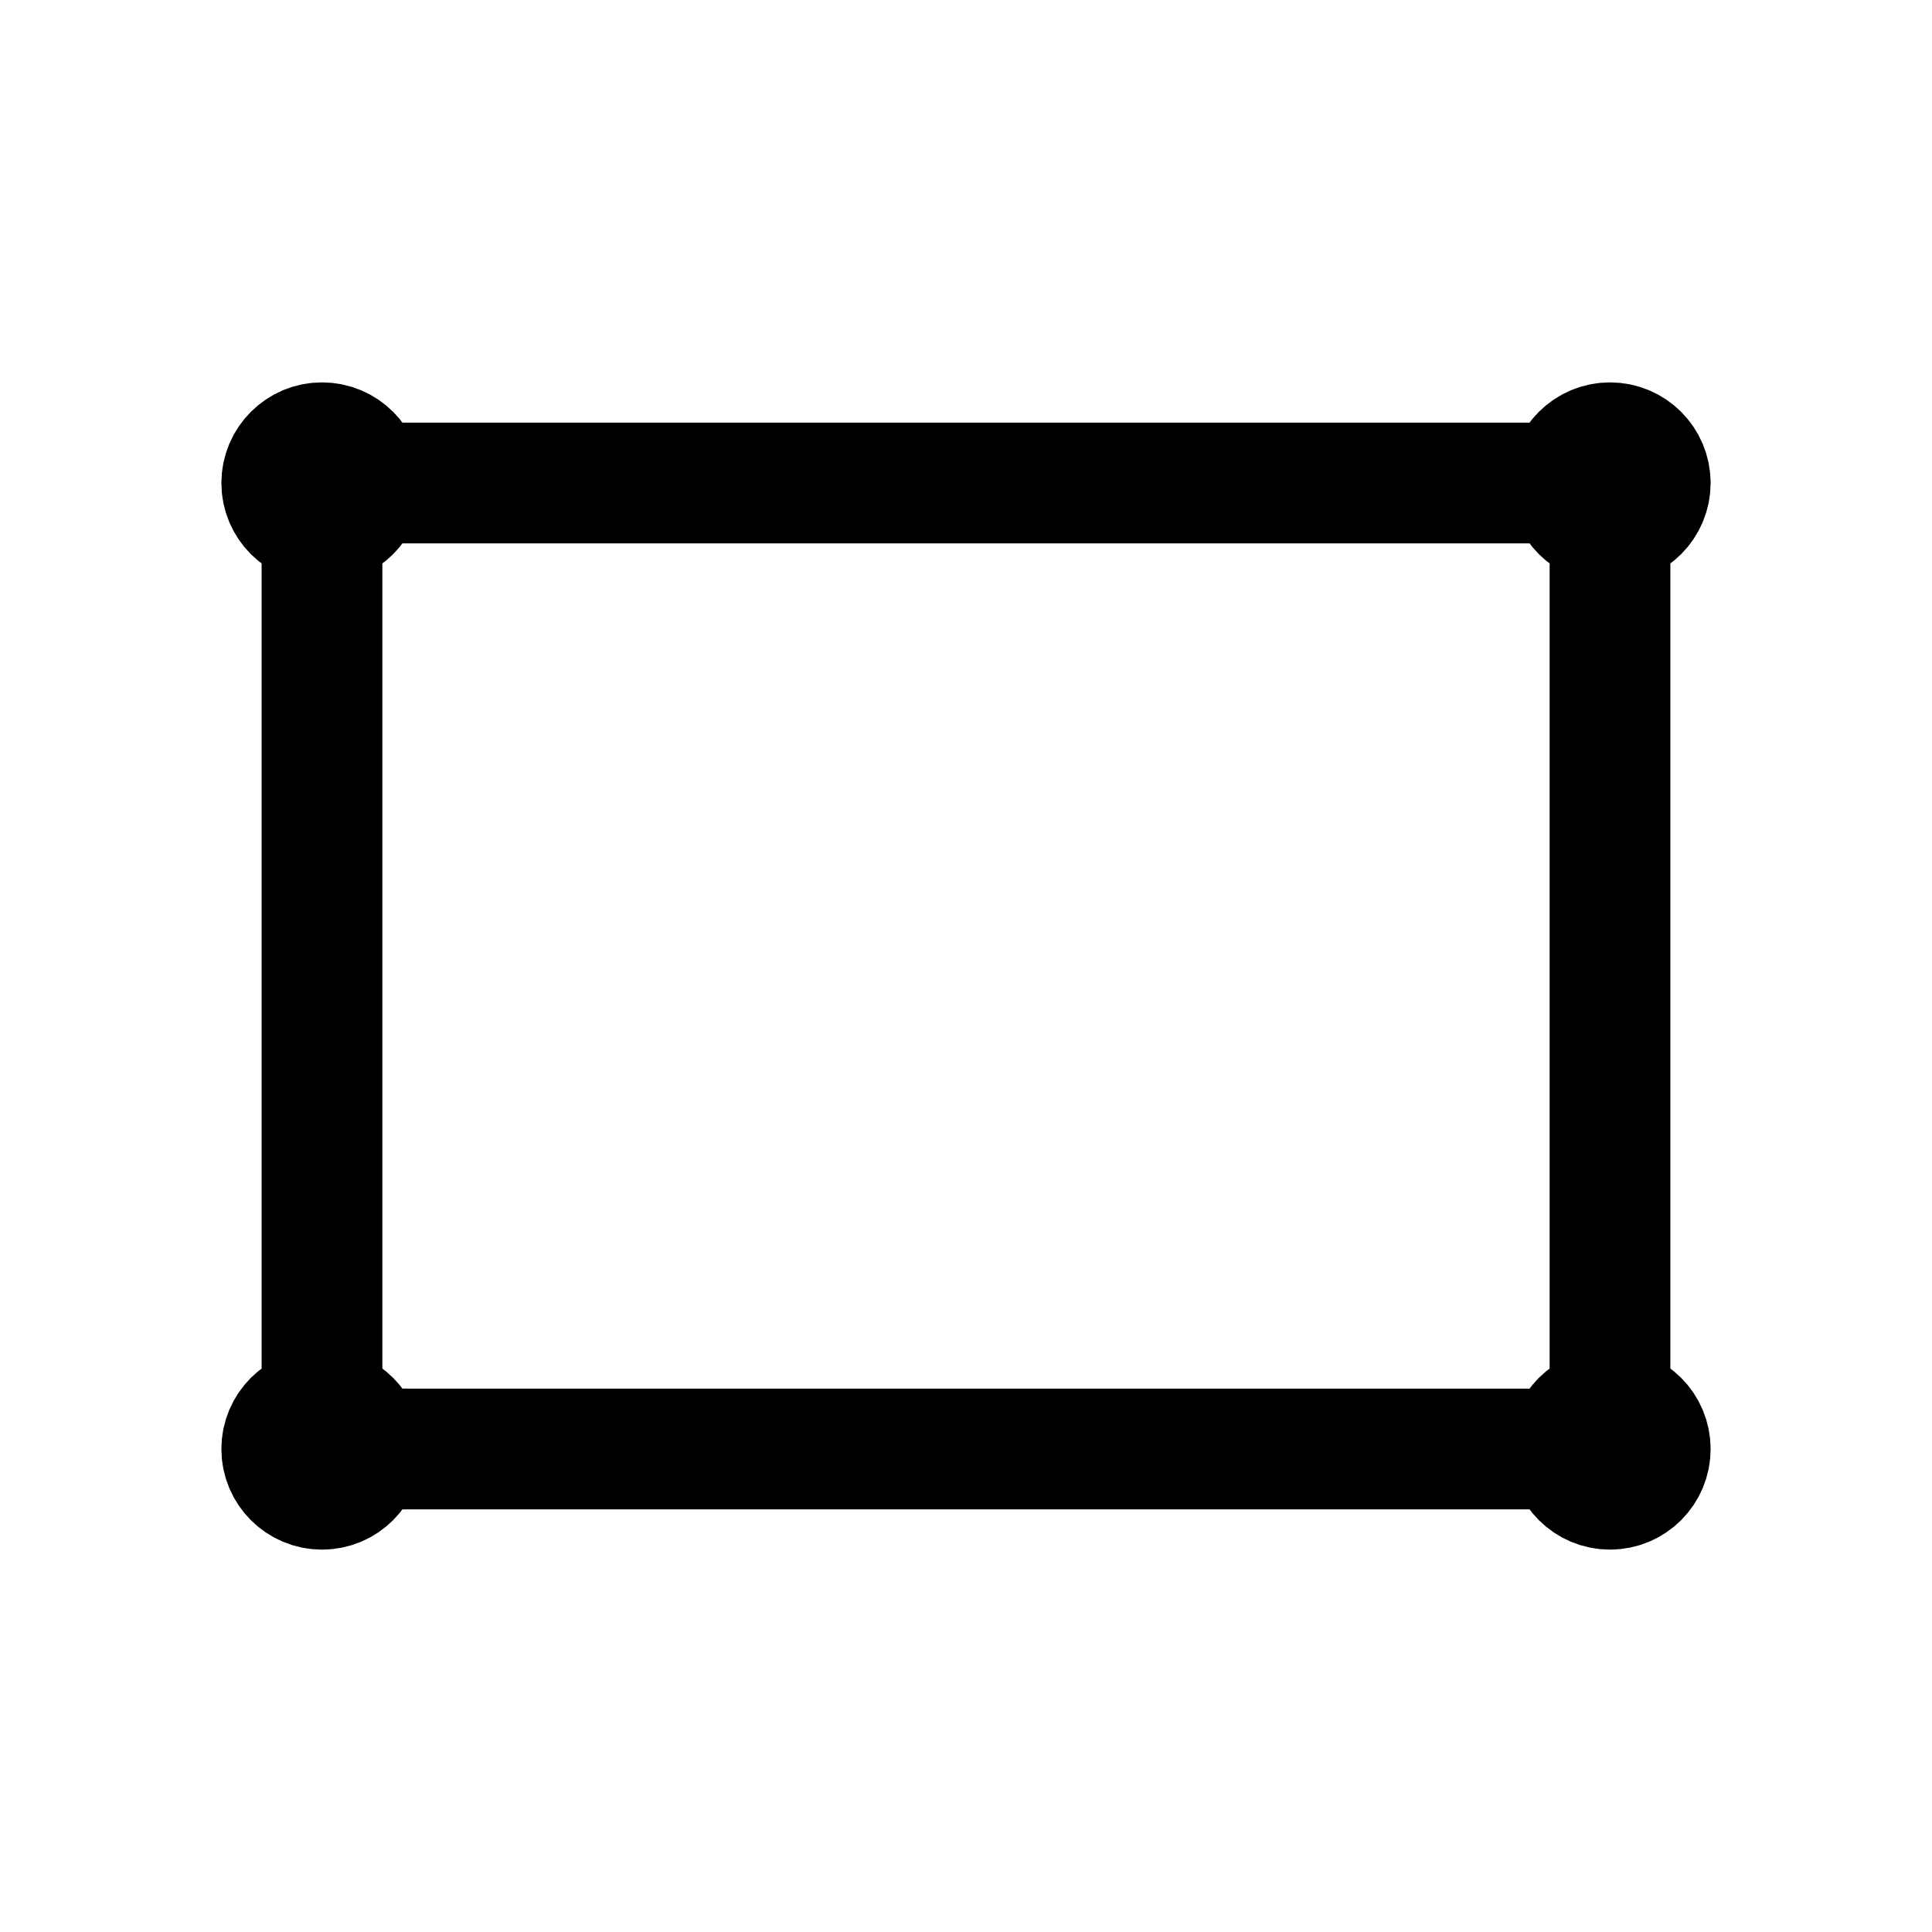
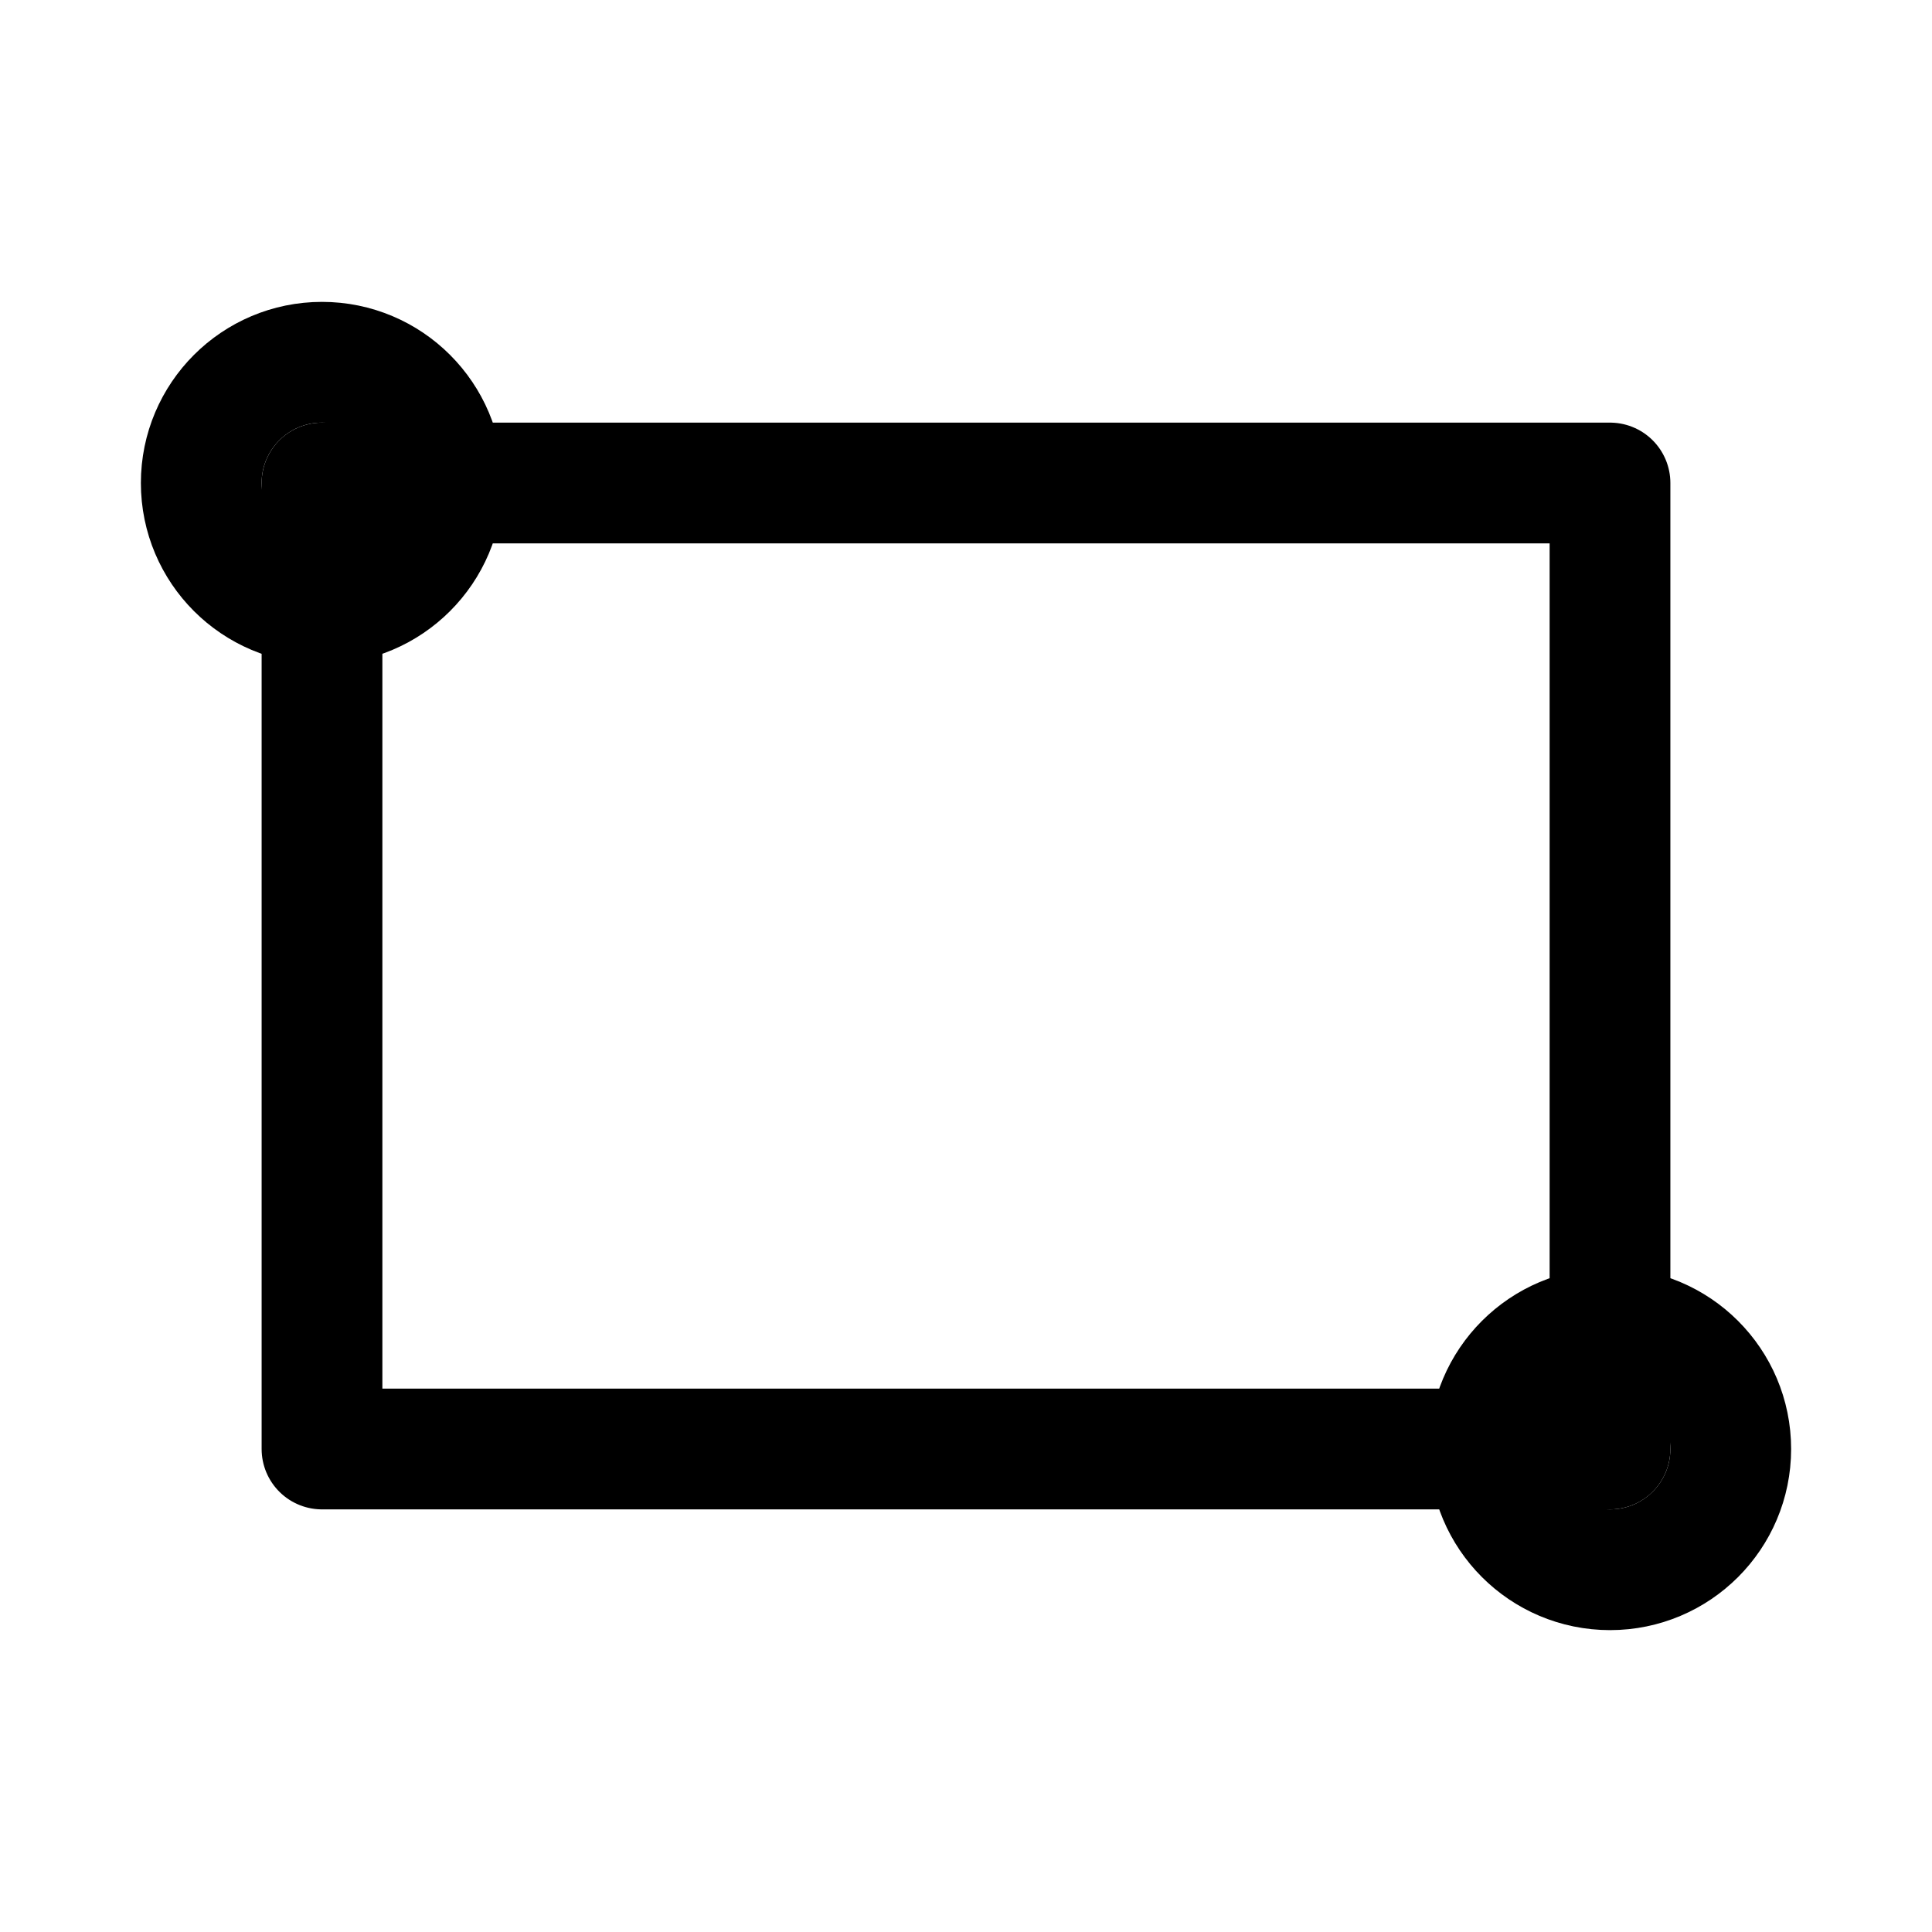
<svg xmlns="http://www.w3.org/2000/svg" viewBox="0 0 24 24" fill="none" stroke="currentColor" stroke-width="1.5" stroke-linecap="round" stroke-linejoin="round">
-   <rect x="4" y="6" width="16" height="12" rx="1" />
-   <circle cx="4" cy="6" r="0.5" fill="currentColor" />
-   <circle cx="20" cy="6" r="0.5" fill="currentColor" />
-   <circle cx="20" cy="18" r="0.5" fill="currentColor" />
-   <circle cx="4" cy="18" r="0.5" fill="currentColor" />
+   <rect height="12" width="16" x="4" y="6" />
+   <circle cx="4" cy="6" r="1.5" />
+   <circle cx="20" cy="18" r="1.5" />
</svg>
